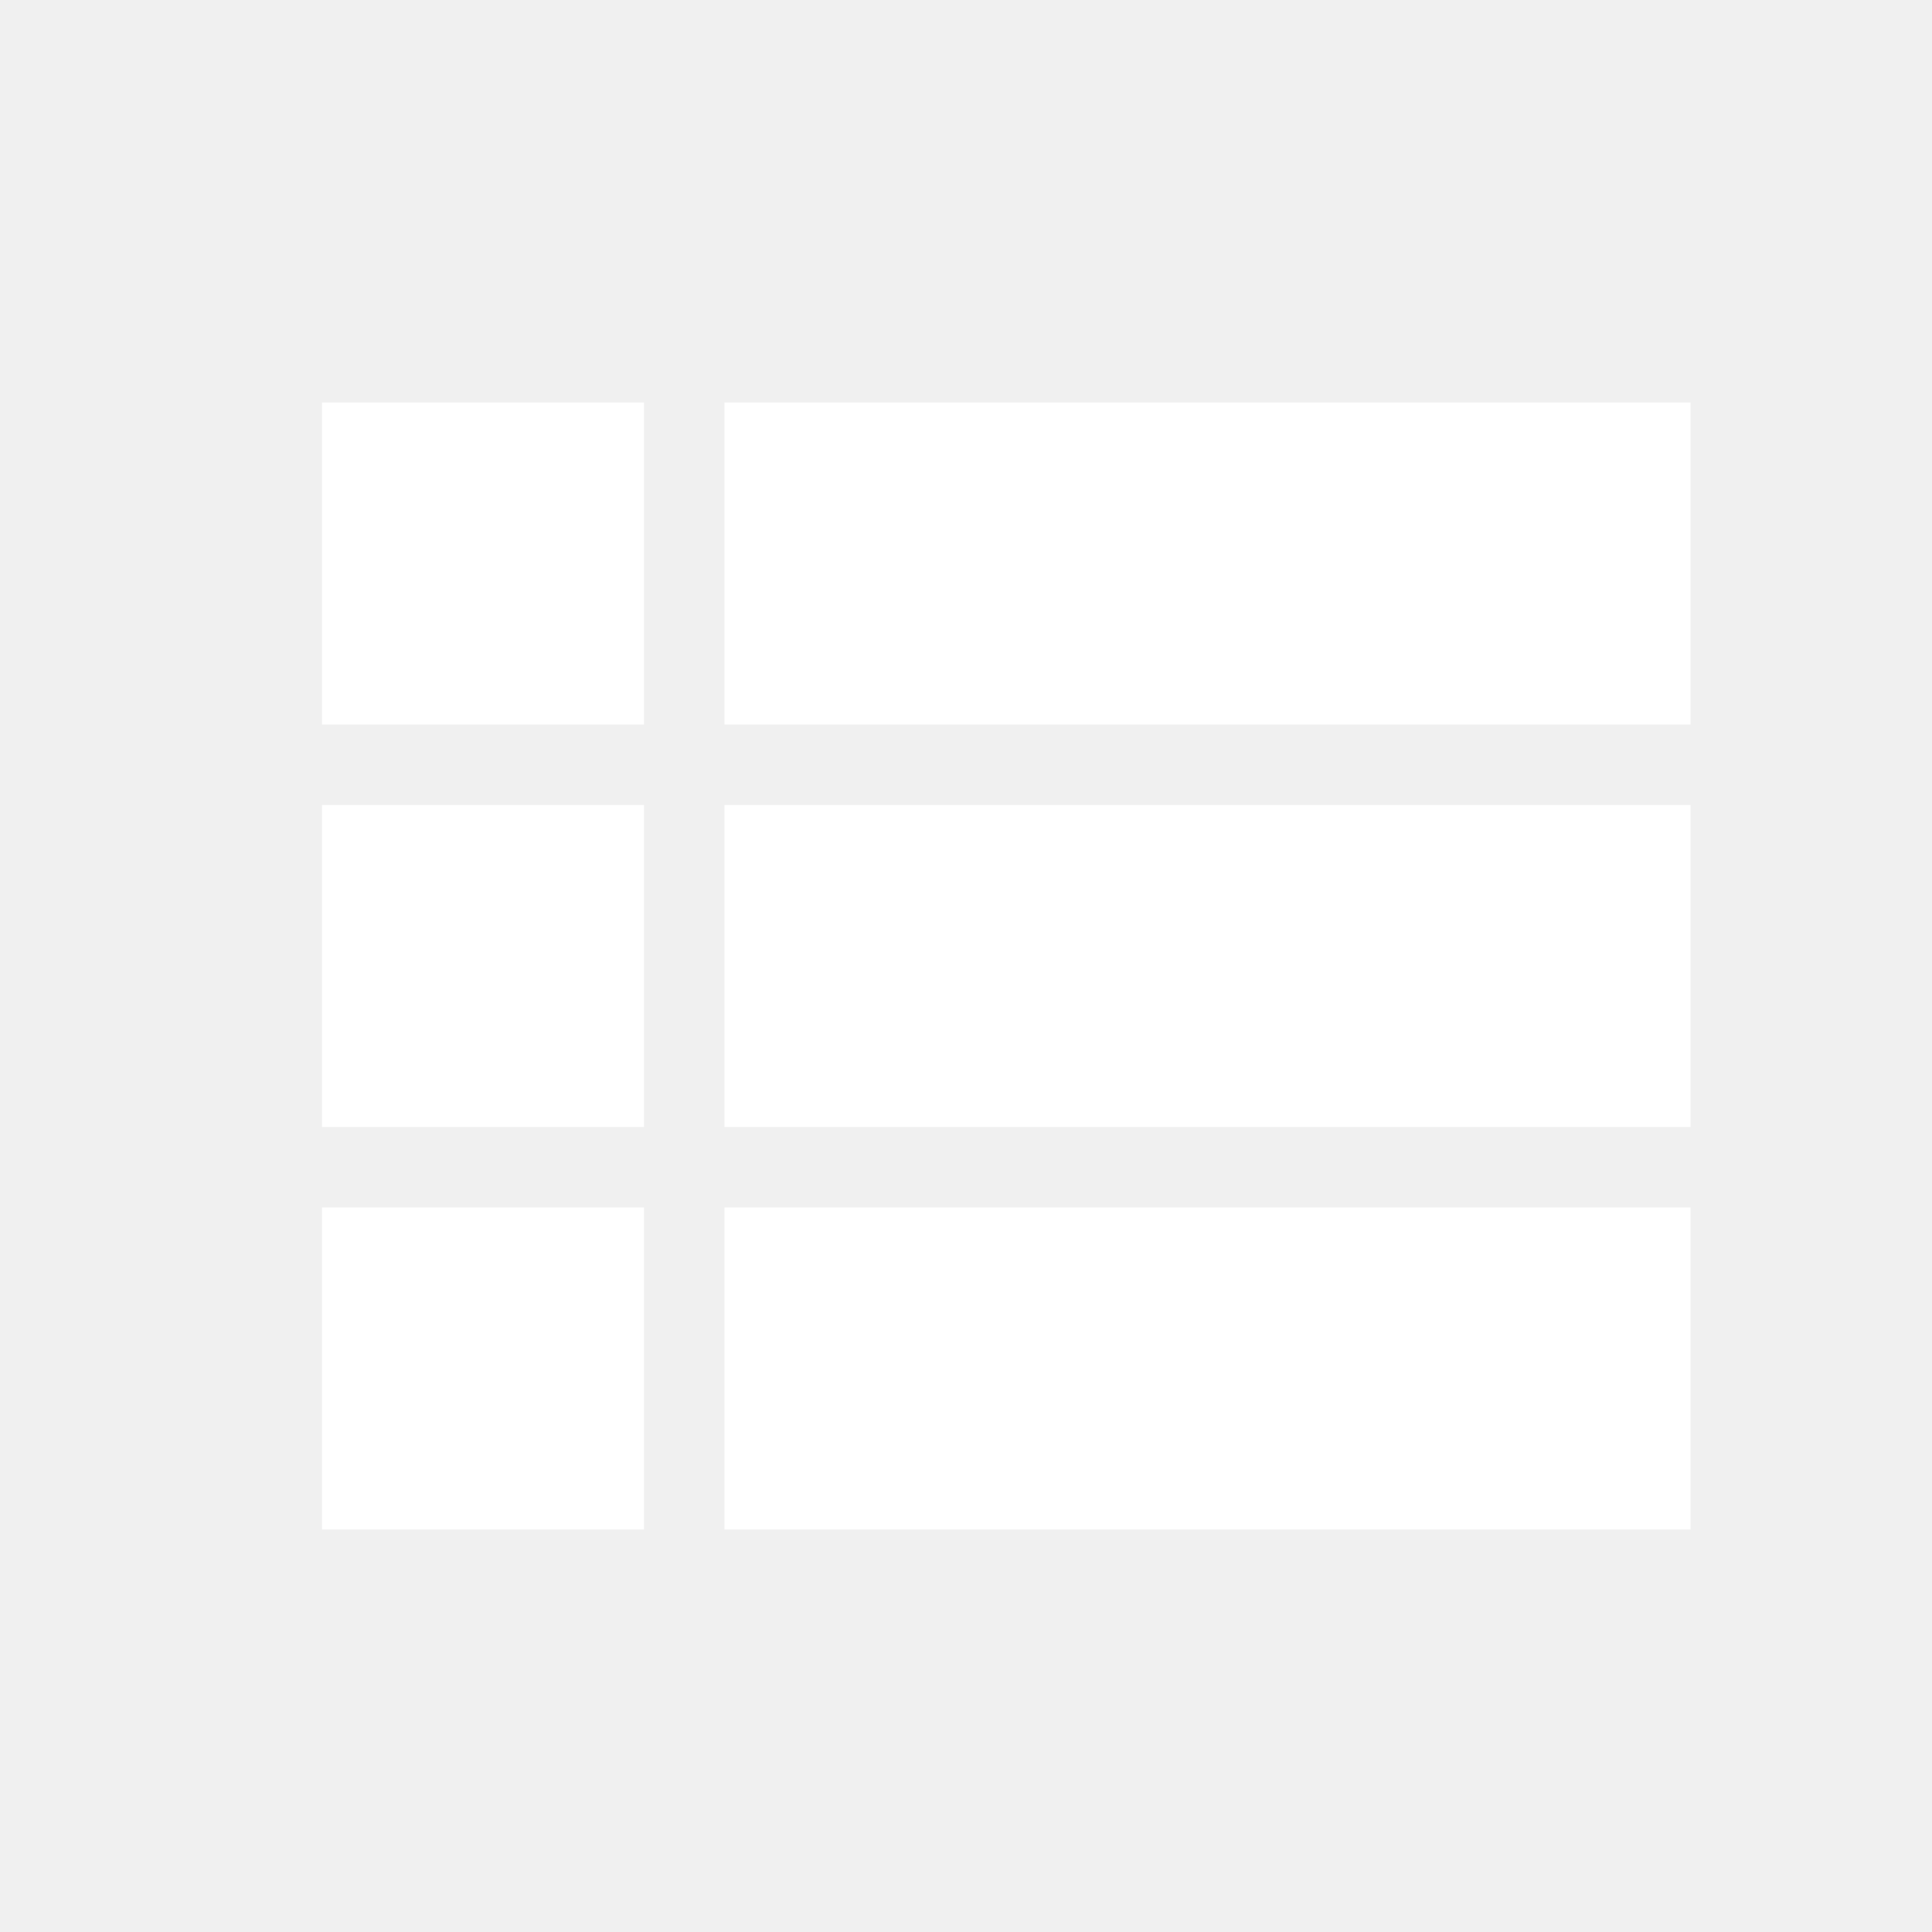
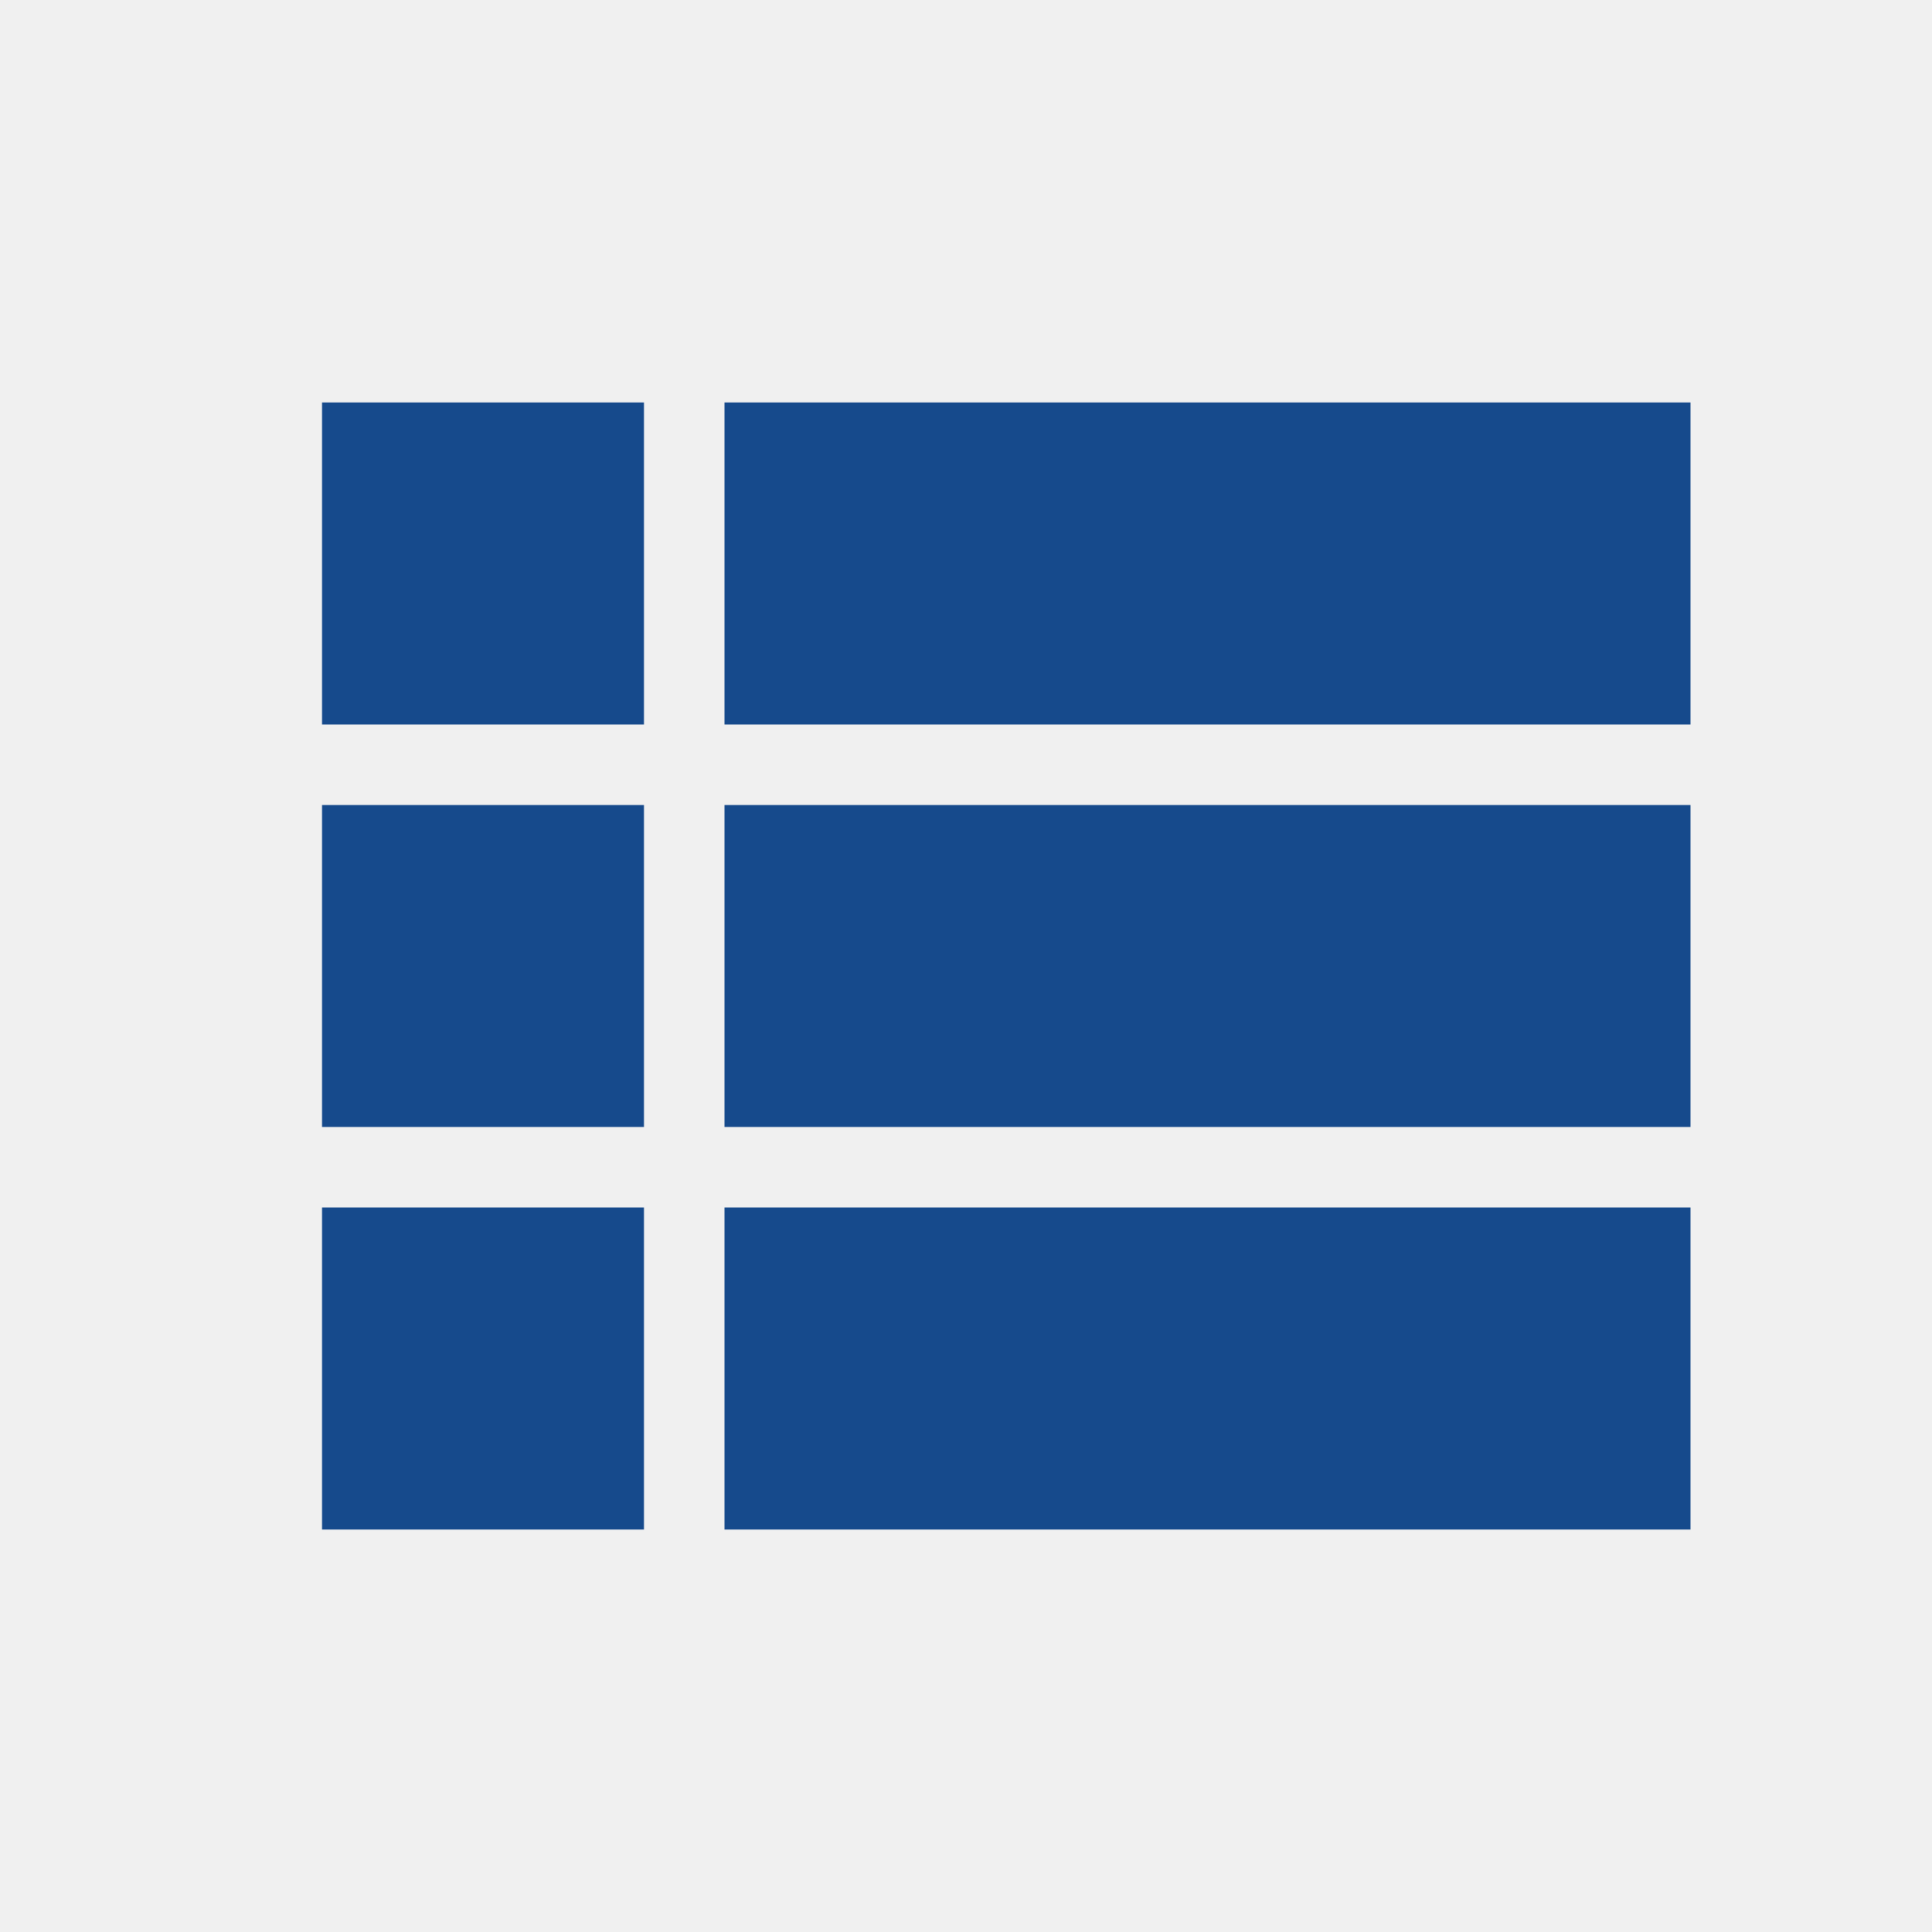
<svg xmlns="http://www.w3.org/2000/svg" height="24" viewBox="0 0 24 24" width="24">
-   <path d="M4 14h4v-4H4v4zm0 5h4v-4H4v4zM4 9h4V5H4v4zm5 5h12v-4H9v4zm0 5h12v-4H9v4zM9 5v4h12V5H9z" fill="#ffffff" />
+   <path d="M4 14h4v-4H4v4zm0 5h4v-4H4v4zM4 9h4V5H4v4zm5 5h12v-4H9v4zm0 5h12v-4H9v4zM9 5v4h12V5H9z" fill="#164a8c" />
  <path d="M0 0h24v24H0z" fill="none" />
</svg>
